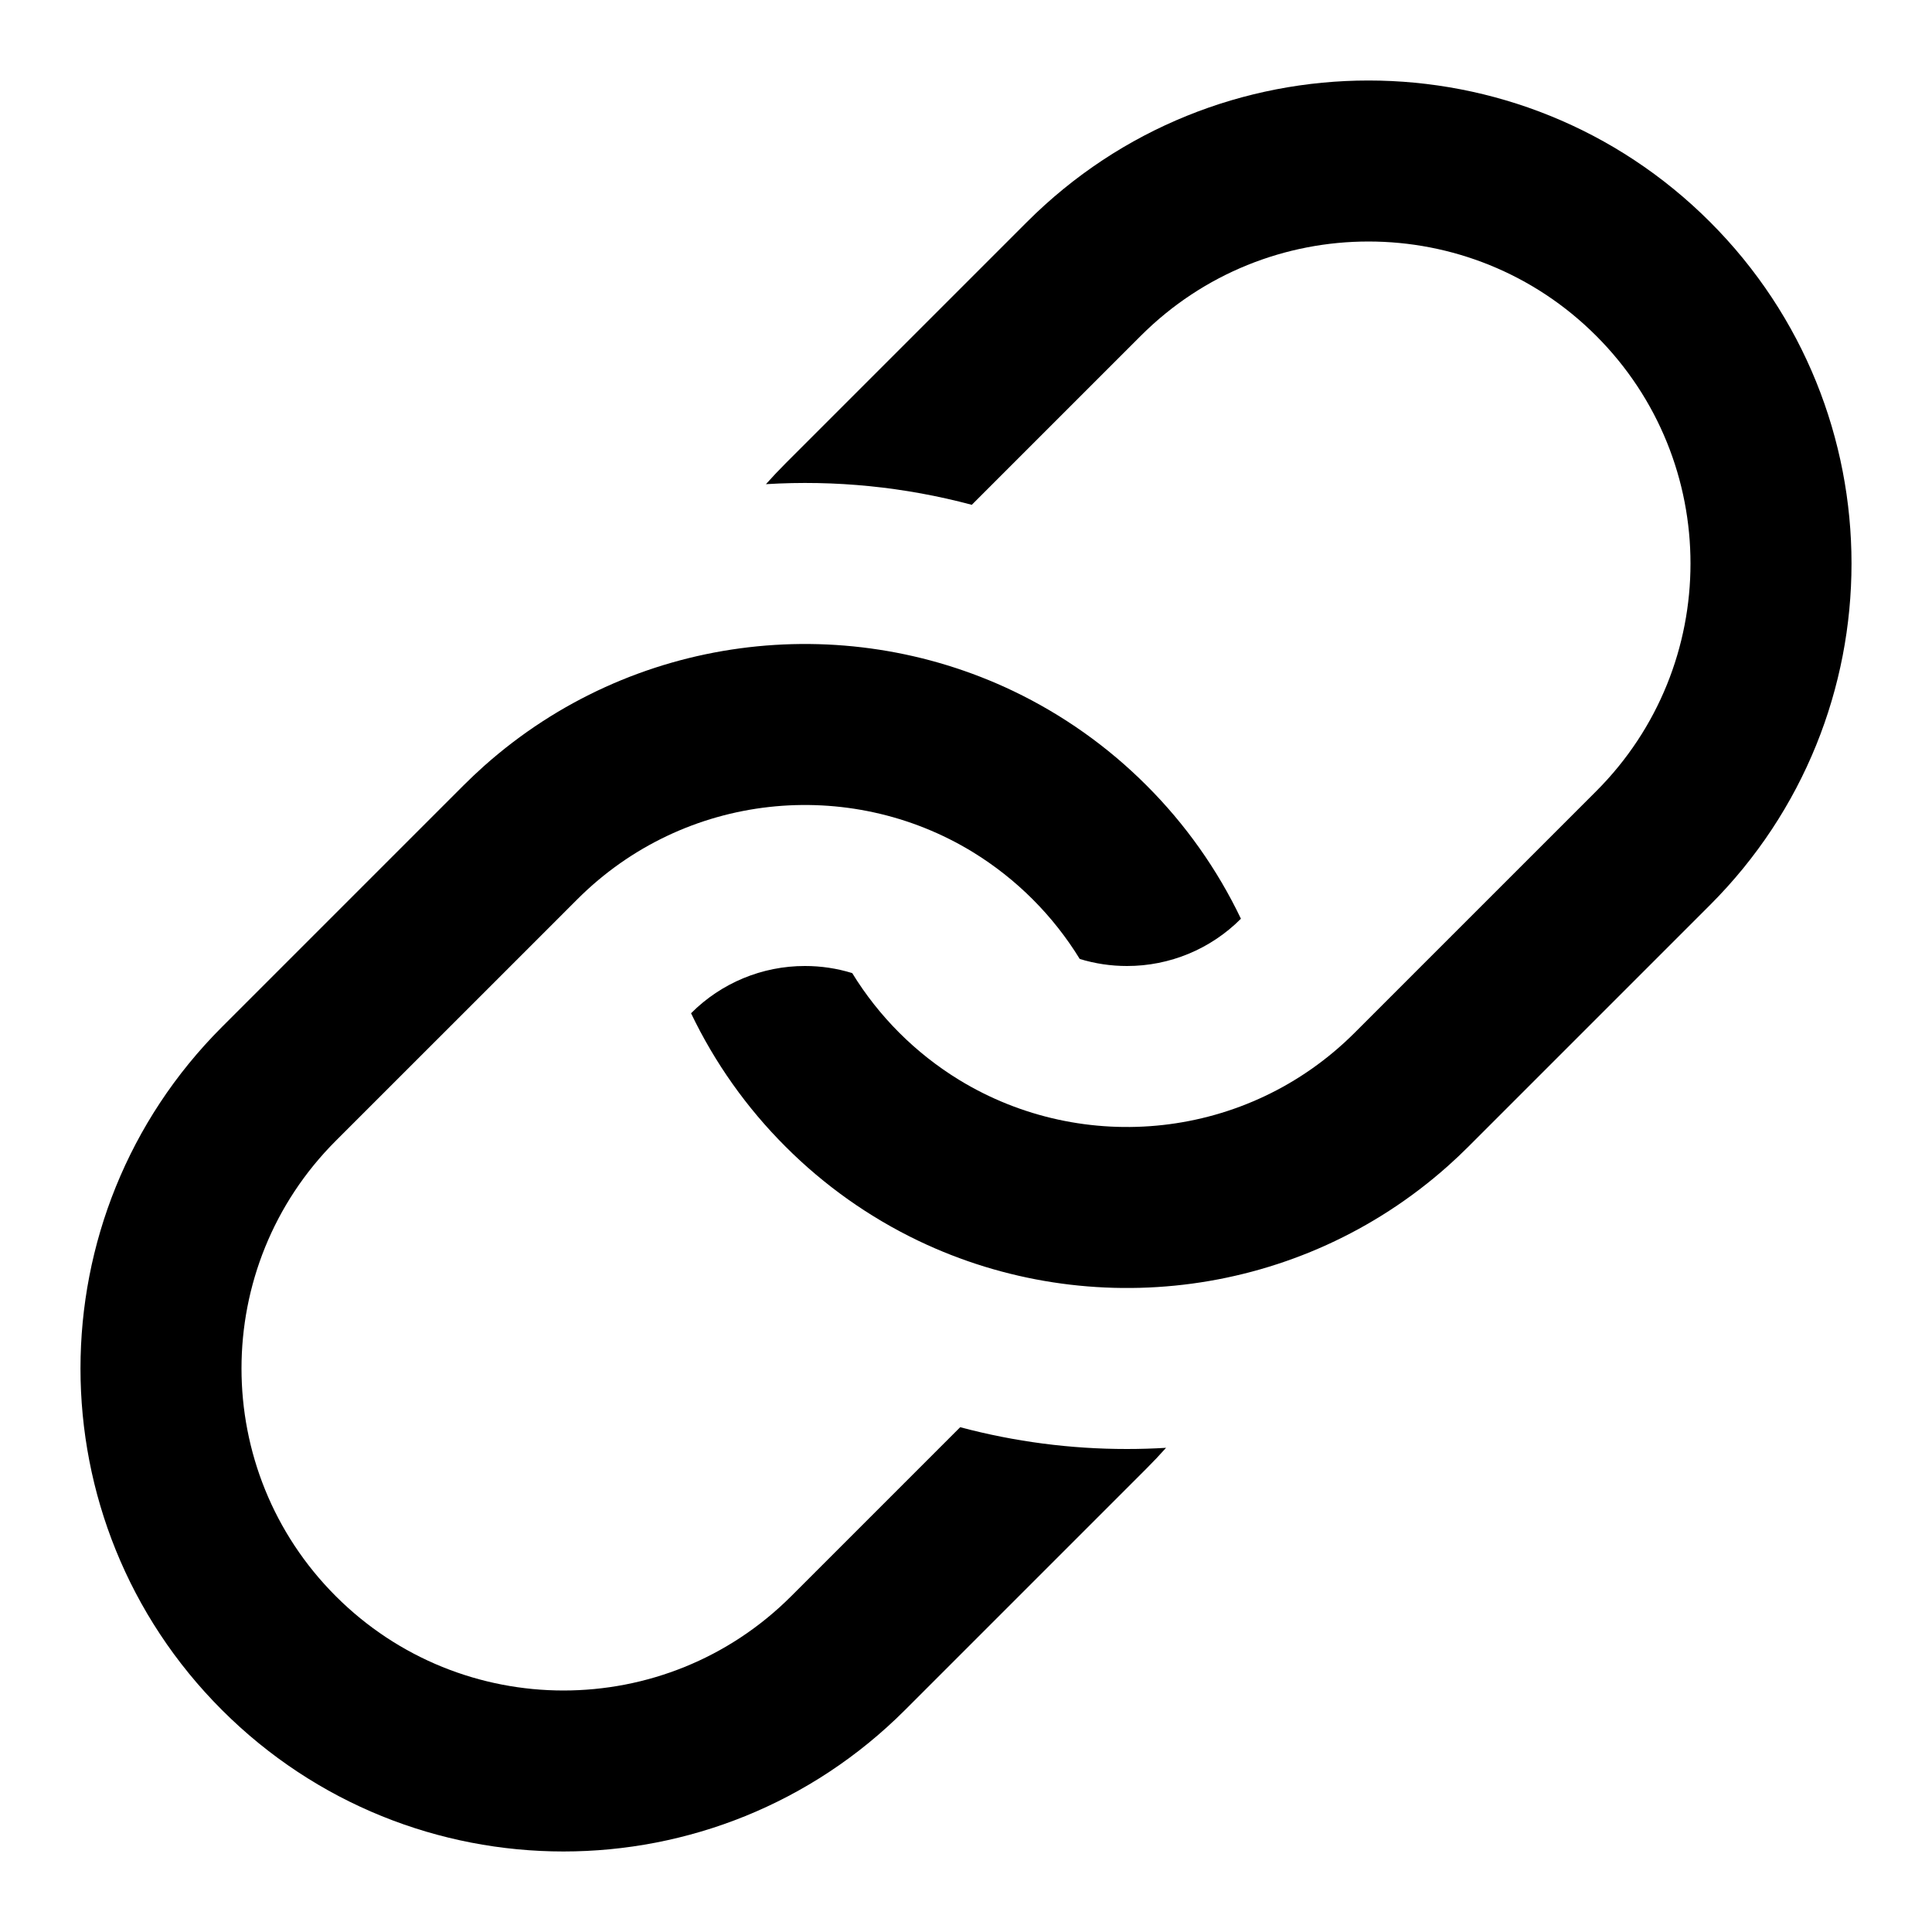
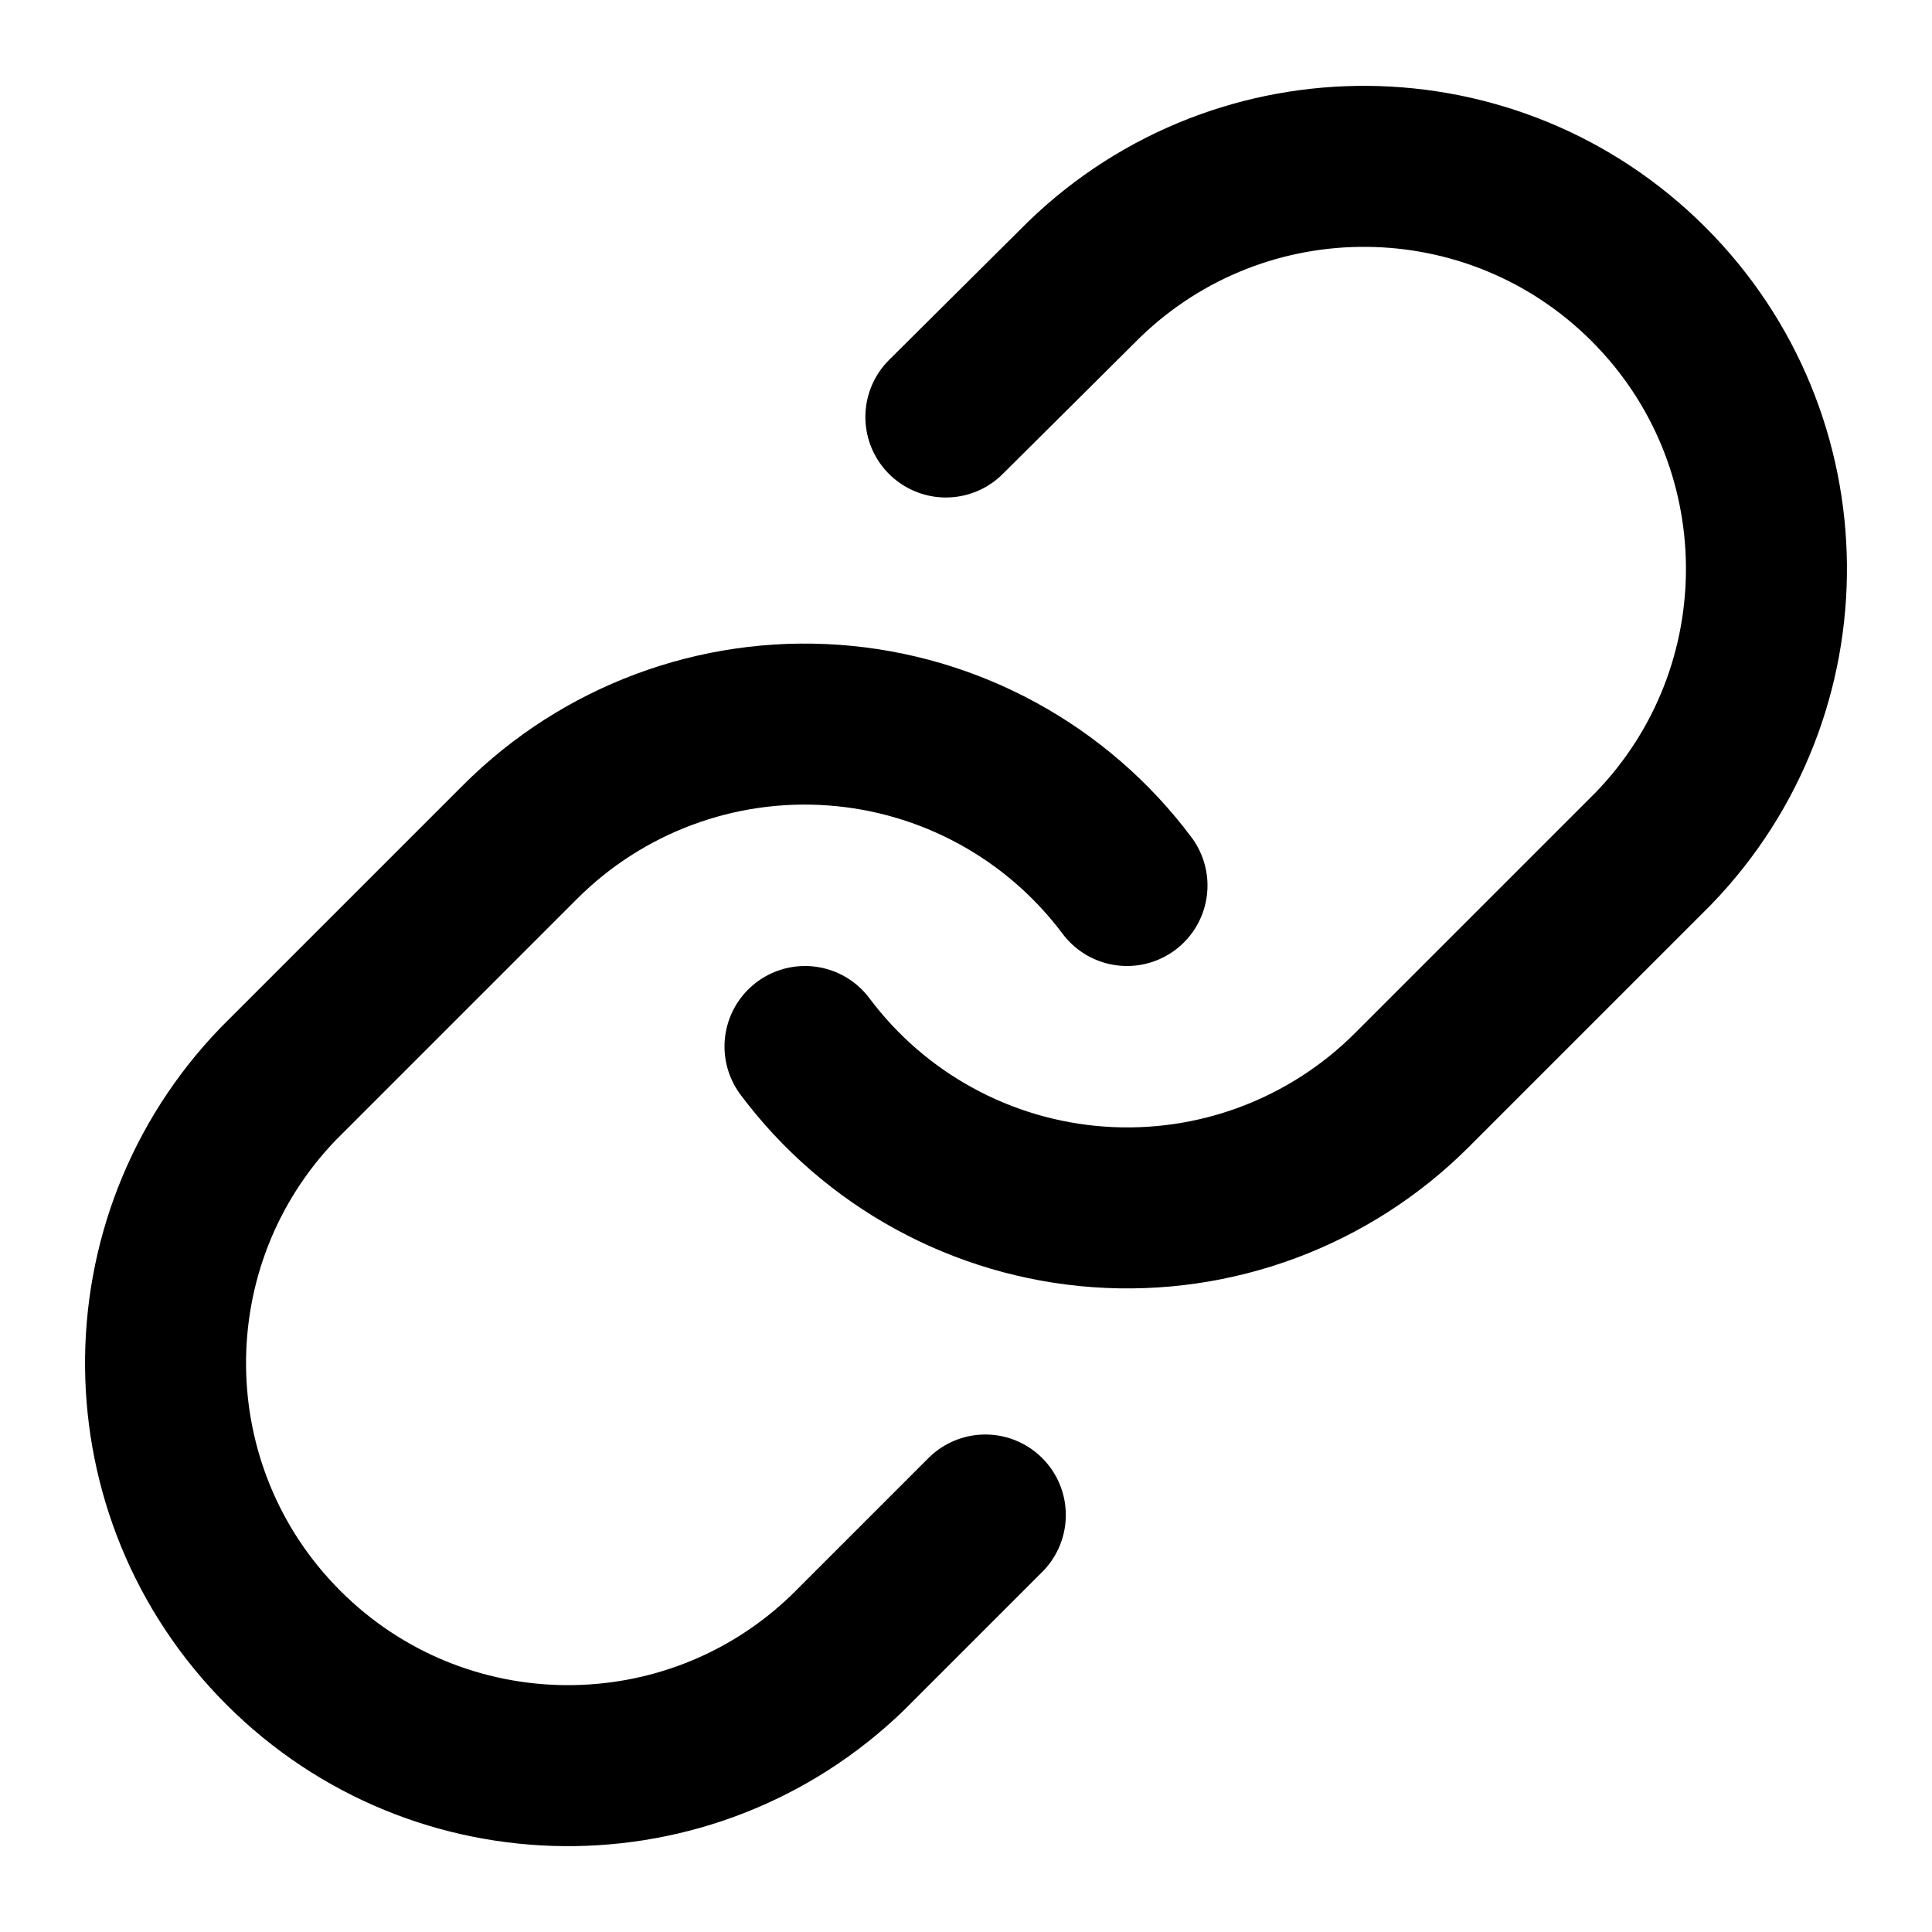
- <svg xmlns="http://www.w3.org/2000/svg" t="1639463933625" class="icon" viewBox="0 0 1024 1024" version="1.1" p-id="2101" width="200" height="200">
-   <defs>
-     <style type="text/css" />
-   </defs>
-   <path d="M597.333 768c6.955 0 13.856-0.213 20.704-0.629-3.328 3.733-6.773 7.381-10.357 10.965l-128 128c-99.979 99.979-262.069 99.979-362.037 0-99.979-99.968-99.979-262.048 0-362.027l128-128c3.584-3.573 7.243-7.029 10.965-10.357 78.464-69.845 189.589-83.072 280.437-39.691a256.021 256.021 0 0 1 70.645 50.037 255.68 255.68 0 0 1 50.027 70.645A85.013 85.013 0 0 1 597.333 512a85.163 85.163 0 0 1-25.045-3.733 172.075 172.075 0 0 0-56.555-56.565c-65.728-40.277-152.832-31.968-209.749 24.949l-38.421 38.432-89.579 89.557c-66.645 66.645-66.645 174.709 0 241.376 66.656 66.645 174.72 66.645 241.365 0l89.568-89.568A342.187 342.187 0 0 0 597.333 768z m309.024-650.357c-99.979-99.968-262.059-99.968-362.037 0l-128 128c-3.584 3.584-7.029 7.243-10.357 10.976a341.547 341.547 0 0 1 109.109 10.944l89.568-89.568c66.667-66.656 174.731-66.656 241.376 0 66.645 66.645 66.645 174.709 0 241.365l-89.579 89.568-38.421 38.432c-56.917 56.896-144.021 65.205-209.771 24.939a171.52 171.52 0 0 1-56.555-56.544A84.693 84.693 0 0 0 426.667 512a85.035 85.035 0 0 0-60.395 25.045 255.776 255.776 0 0 0 50.037 70.645 255.595 255.595 0 0 0 70.635 50.037c90.837 43.392 201.963 30.165 280.437-39.691a257.92 257.92 0 0 0 10.976-10.368l128-128c99.979-99.968 99.979-262.048 0-362.027z" p-id="2102" />
+ <svg xmlns="http://www.w3.org/2000/svg" width="24" height="24" viewBox="0 0 24 24" fill="none" stroke="currentColor" stroke-width="2" stroke-linecap="round" stroke-linejoin="round">
+   <path d="M10 13a5 5 0 007.54.54l3-3a5 5 0 00-7.07-7.07l-1.72 1.71" />
+   <path d="M14 11a5 5 0 00-7.54-.54l-3 3a5 5 0 007.07 7.07l1.71-1.71" />
</svg>
